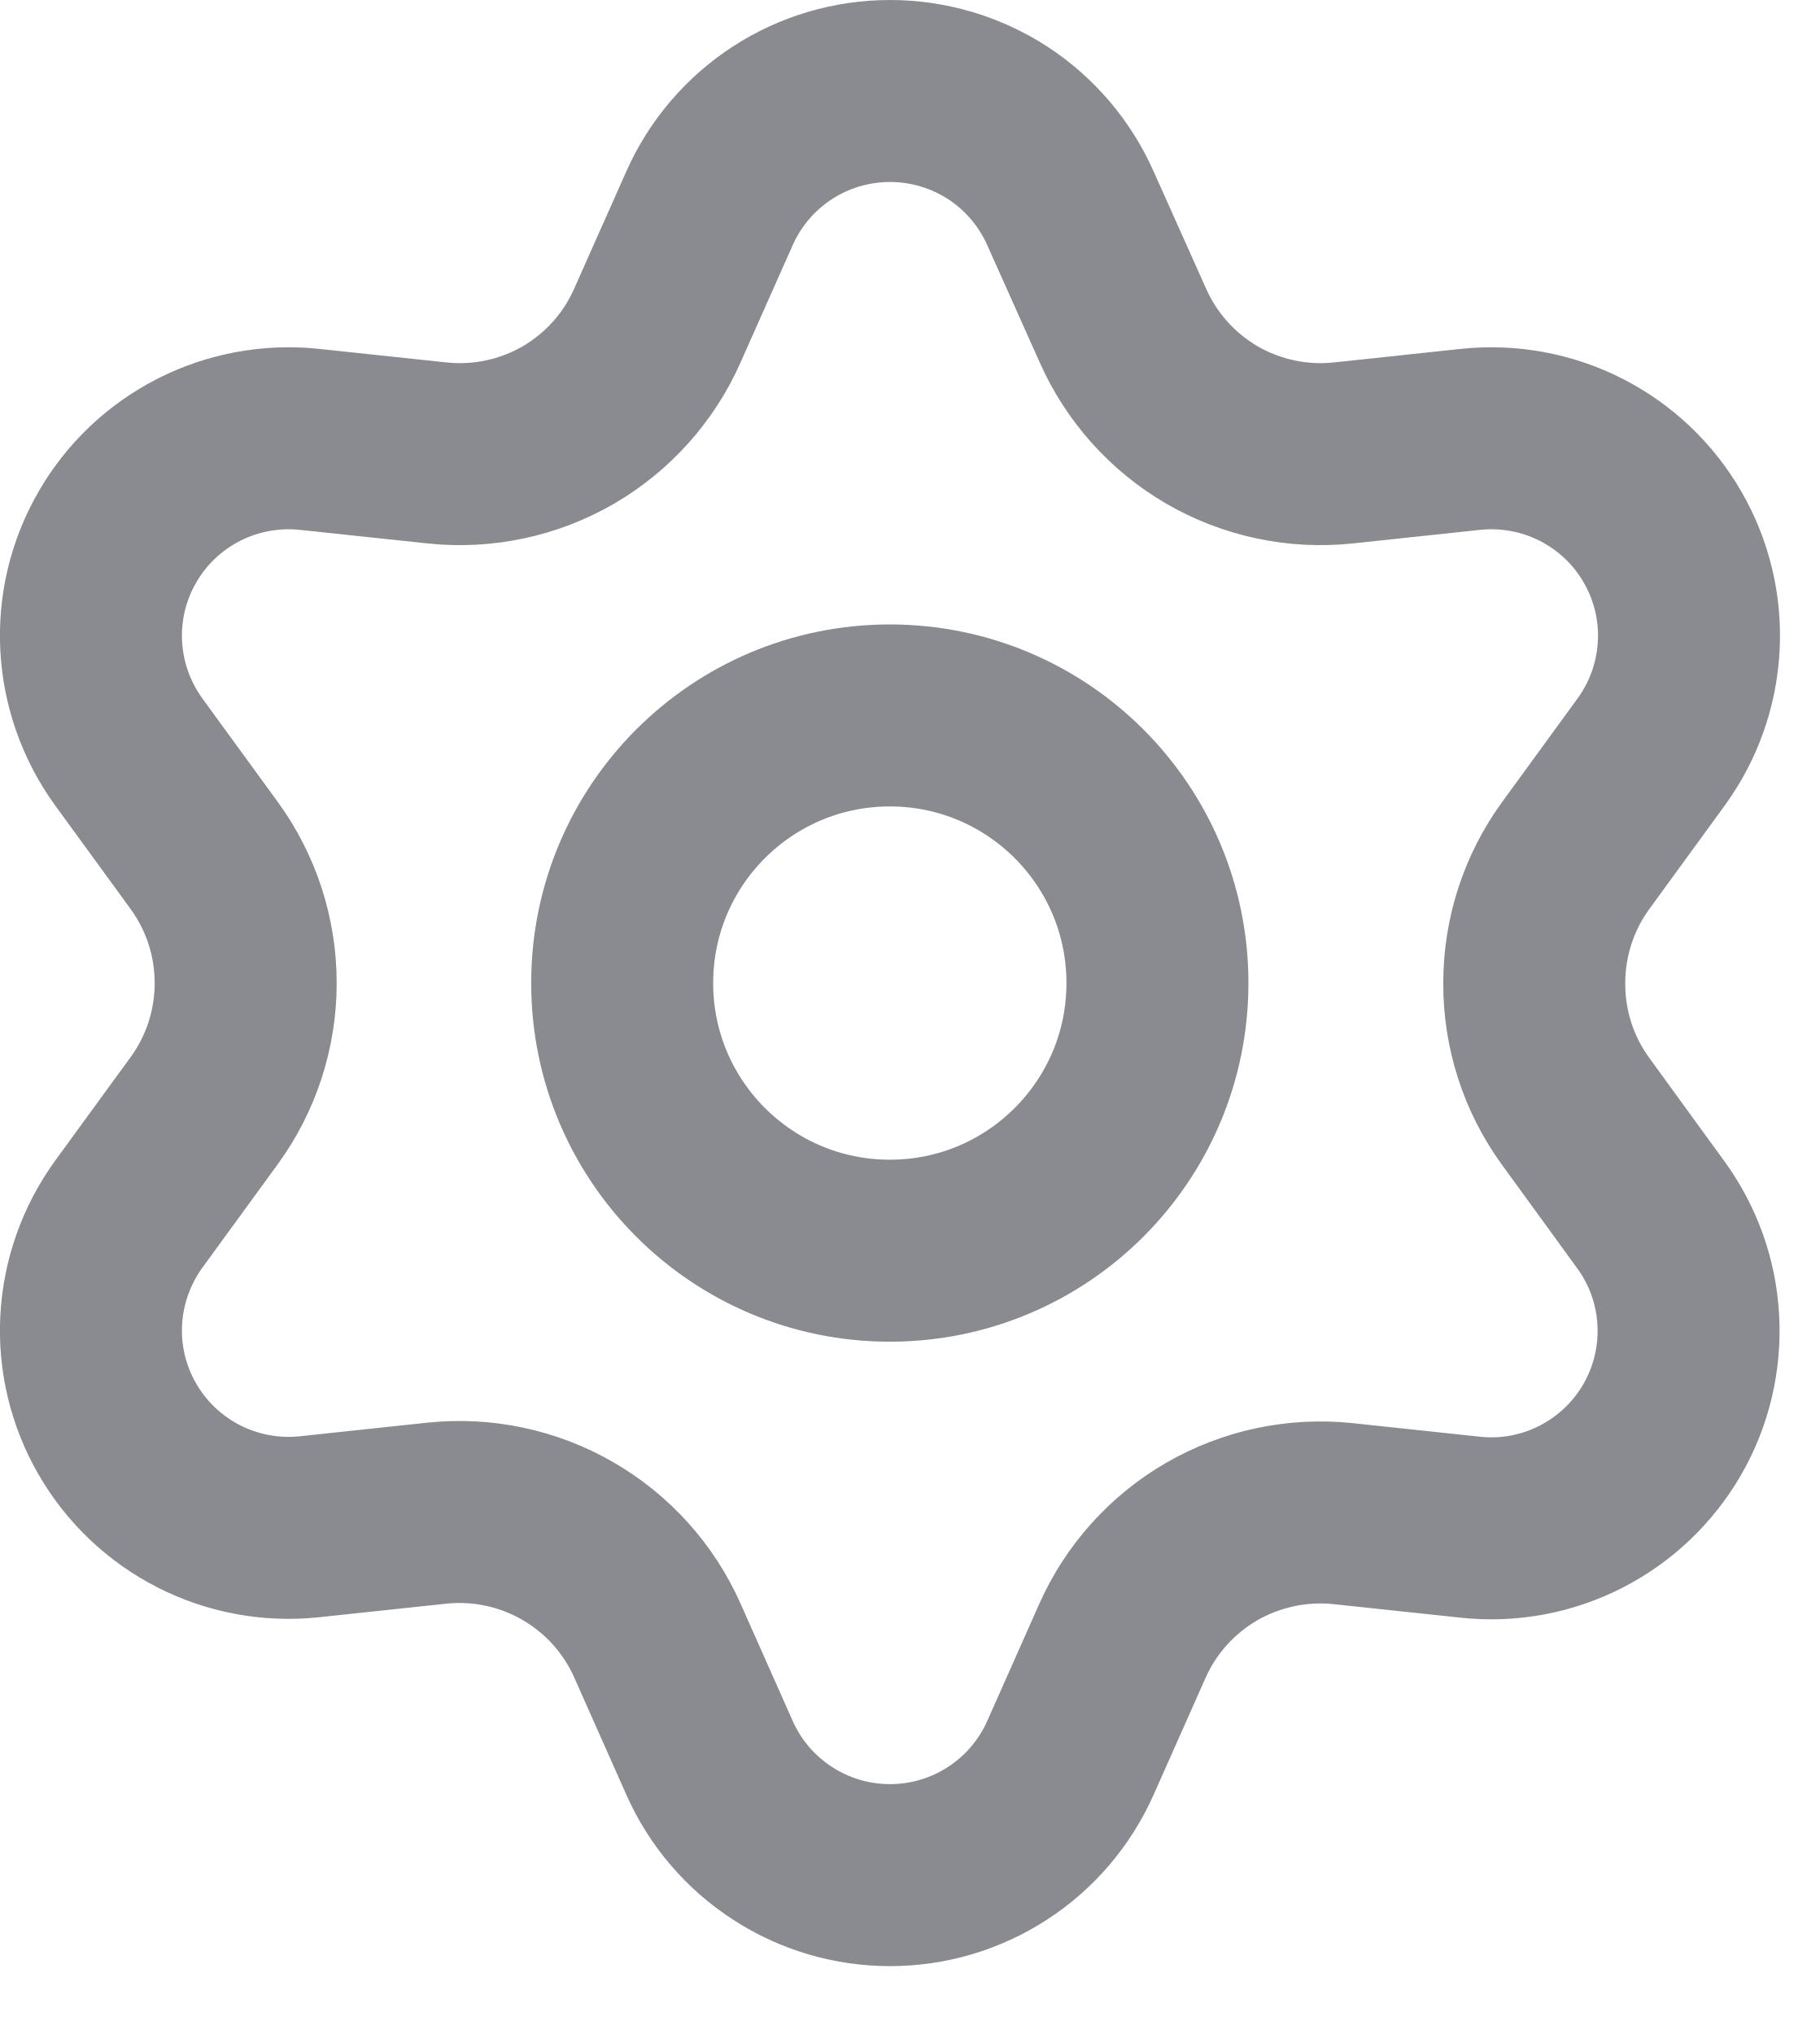
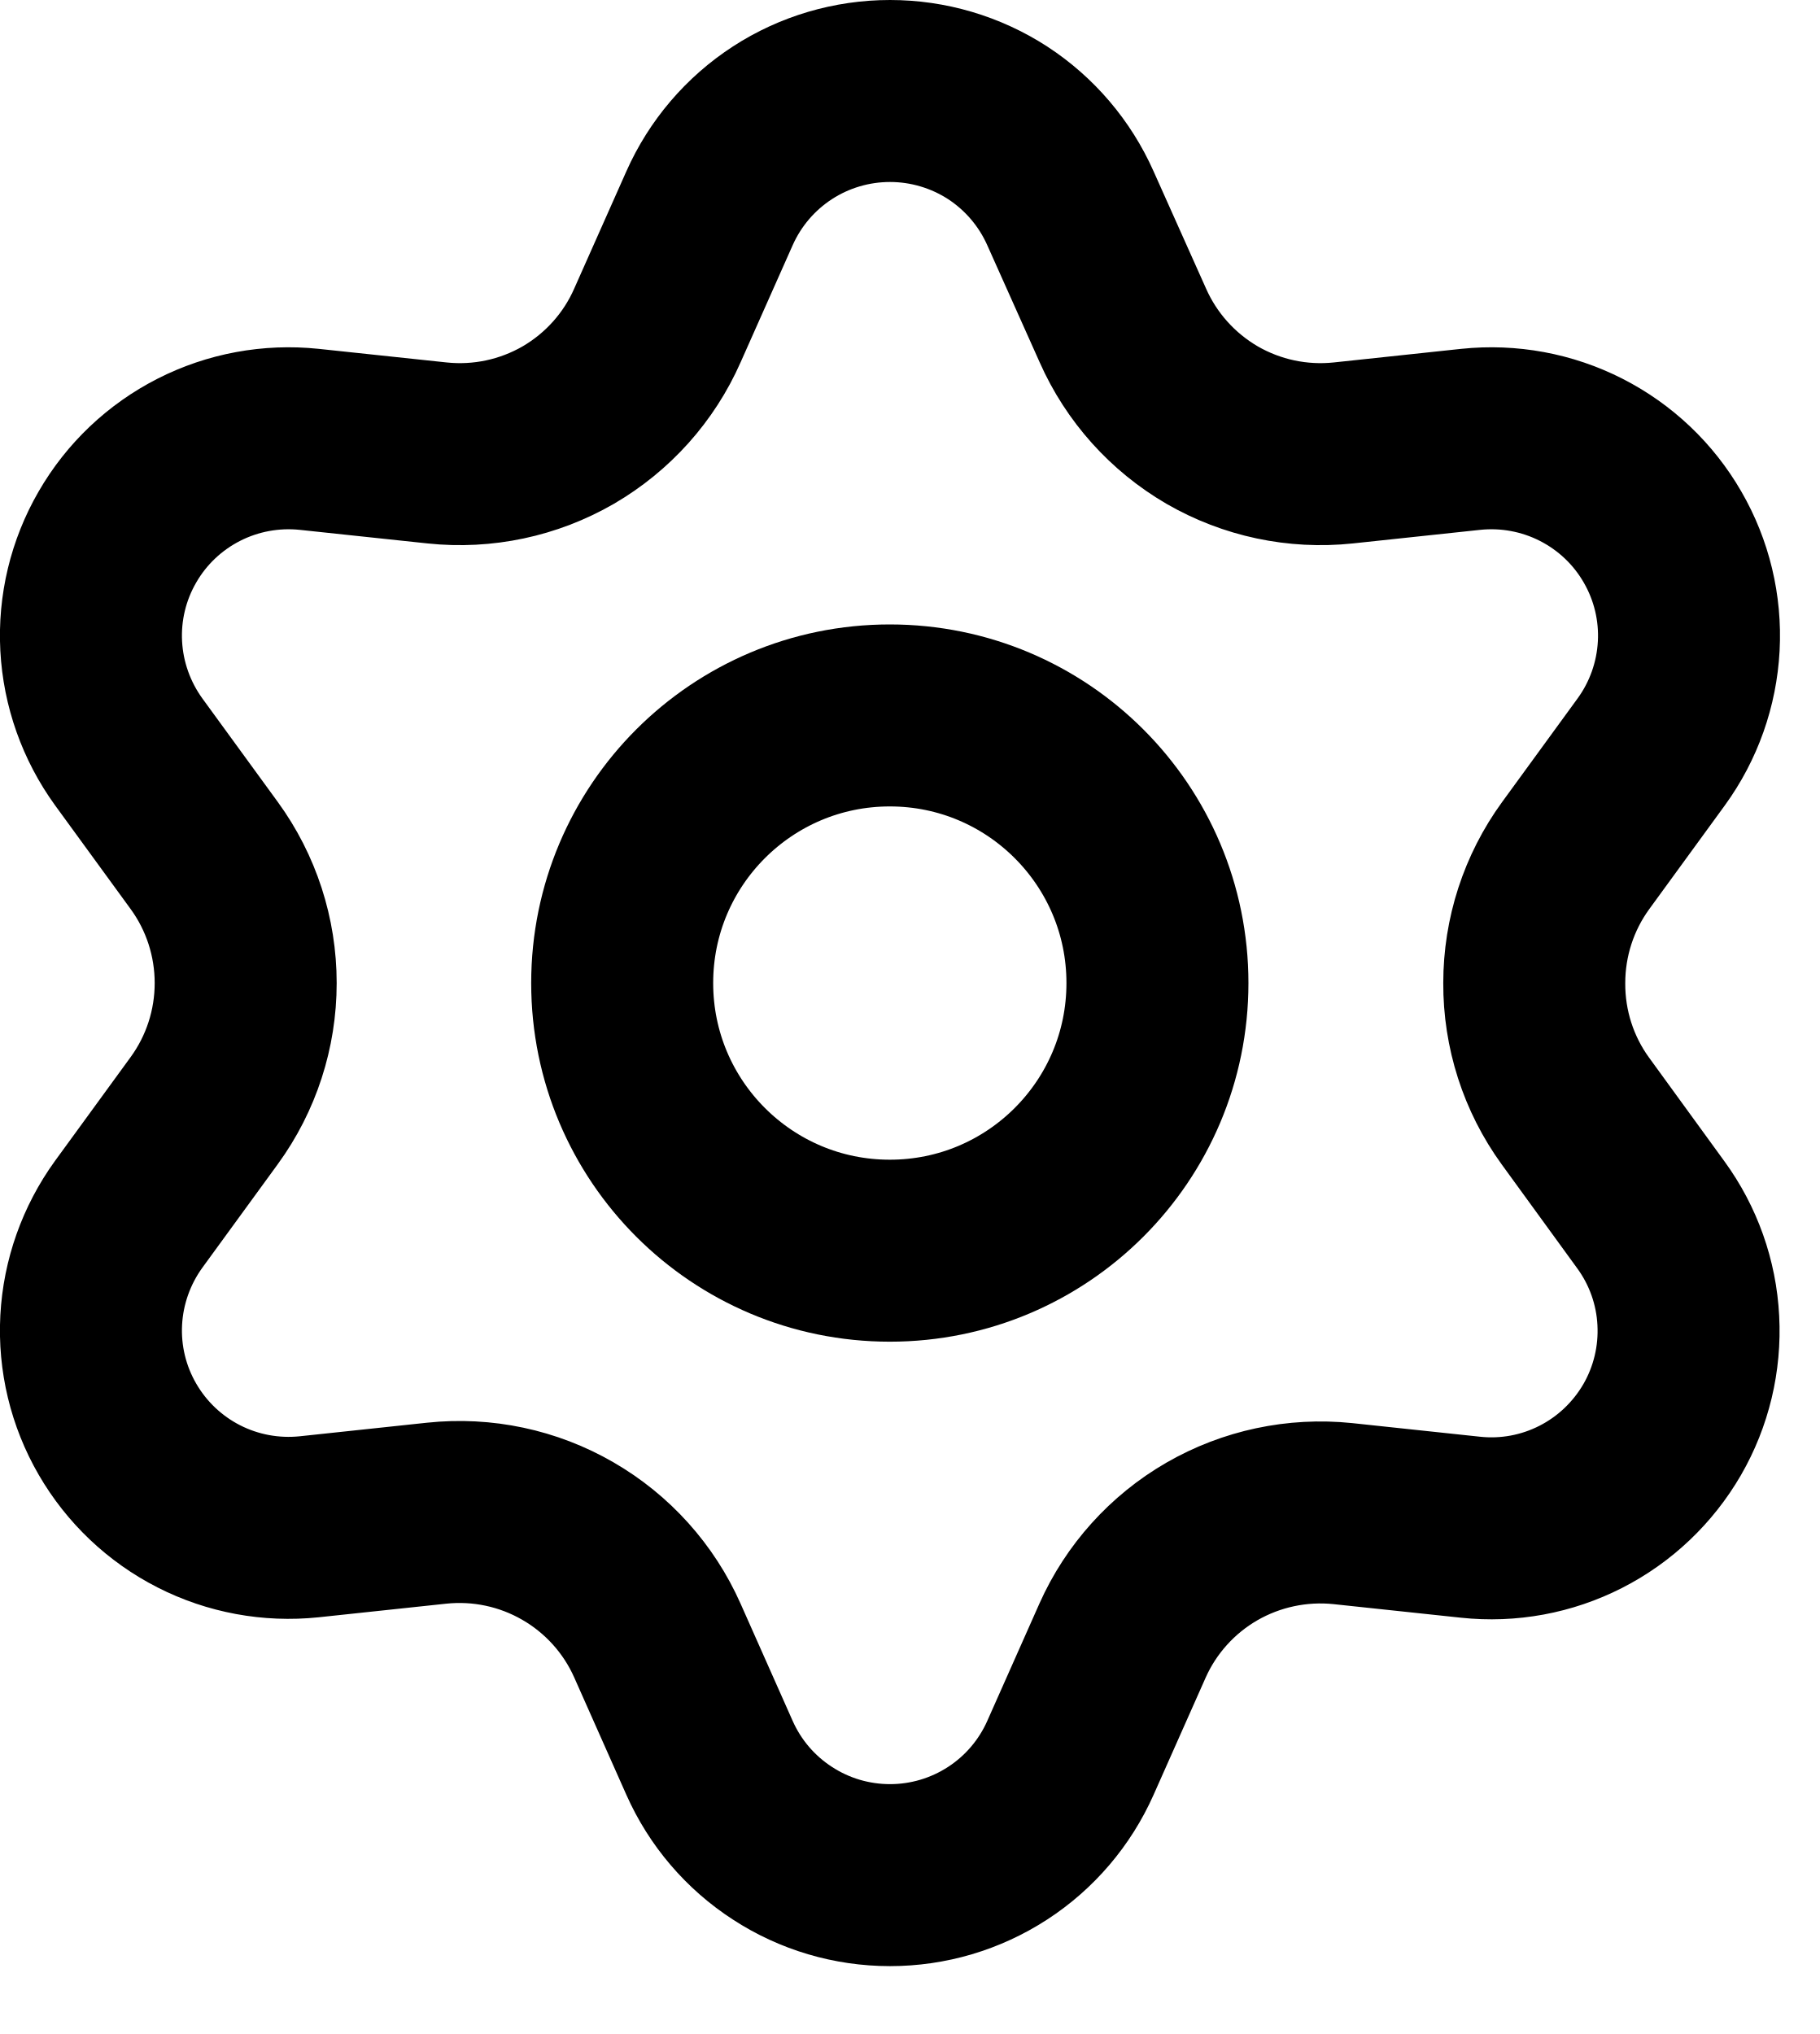
<svg xmlns="http://www.w3.org/2000/svg" width="17" height="19" viewBox="0 0 17 19" fill="none">
-   <path d="M6.141 15.325L6.628 16.421C6.773 16.747 7.009 17.024 7.309 17.218C7.608 17.413 7.957 17.516 8.314 17.516C8.67 17.516 9.019 17.413 9.319 17.218C9.618 17.024 9.854 16.747 9.999 16.421L10.486 15.325C10.659 14.937 10.951 14.613 11.319 14.4C11.69 14.186 12.119 14.095 12.544 14.139L13.736 14.266C14.091 14.304 14.448 14.238 14.766 14.076C15.084 13.914 15.348 13.663 15.527 13.354C15.705 13.046 15.79 12.691 15.771 12.335C15.753 11.979 15.631 11.636 15.421 11.348L14.716 10.378C14.464 10.031 14.33 9.612 14.332 9.183C14.332 8.755 14.467 8.338 14.719 7.992L15.425 7.023C15.635 6.734 15.756 6.391 15.775 6.035C15.794 5.679 15.709 5.325 15.53 5.016C15.352 4.707 15.088 4.457 14.77 4.295C14.452 4.133 14.094 4.067 13.739 4.104L12.548 4.231C12.122 4.276 11.694 4.185 11.323 3.971C10.954 3.756 10.662 3.431 10.489 3.04L9.999 1.945C9.854 1.619 9.618 1.342 9.319 1.147C9.019 0.953 8.67 0.85 8.314 0.85C7.957 0.85 7.608 0.953 7.309 1.147C7.009 1.342 6.773 1.619 6.628 1.945L6.141 3.04C5.969 3.431 5.677 3.756 5.308 3.971C4.937 4.185 4.509 4.276 4.083 4.231L2.888 4.104C2.533 4.067 2.175 4.133 1.857 4.295C1.539 4.457 1.275 4.707 1.097 5.016C0.918 5.325 0.833 5.679 0.852 6.035C0.871 6.391 0.993 6.734 1.202 7.023L1.908 7.992C2.16 8.338 2.295 8.755 2.295 9.183C2.295 9.611 2.16 10.028 1.908 10.374L1.202 11.343C0.993 11.632 0.871 11.975 0.852 12.331C0.833 12.687 0.918 13.041 1.097 13.35C1.275 13.658 1.539 13.909 1.857 14.071C2.175 14.233 2.533 14.299 2.888 14.262L4.079 14.135C4.505 14.09 4.934 14.181 5.304 14.395C5.675 14.609 5.968 14.935 6.141 15.325Z" stroke="#8A8A91" stroke-width="1.7" stroke-linecap="round" stroke-linejoin="round" />
-   <path d="M8.312 11.683C9.693 11.683 10.812 10.564 10.812 9.183C10.812 7.802 9.693 6.683 8.312 6.683C6.931 6.683 5.812 7.802 5.812 9.183C5.812 10.564 6.931 11.683 8.312 11.683Z" stroke="#8A8A91" stroke-width="1.7" stroke-linecap="round" stroke-linejoin="round" />
+   <path d="M6.141 15.325L6.628 16.421C6.773 16.747 7.009 17.024 7.309 17.218C7.608 17.413 7.957 17.516 8.314 17.516C8.67 17.516 9.019 17.413 9.319 17.218C9.618 17.024 9.854 16.747 9.999 16.421L10.486 15.325C10.659 14.937 10.951 14.613 11.319 14.4C11.69 14.186 12.119 14.095 12.544 14.139L13.736 14.266C14.091 14.304 14.448 14.238 14.766 14.076C15.084 13.914 15.348 13.663 15.527 13.354C15.705 13.046 15.79 12.691 15.771 12.335C15.753 11.979 15.631 11.636 15.421 11.348L14.716 10.378C14.464 10.031 14.33 9.612 14.332 9.183C14.332 8.755 14.467 8.338 14.719 7.992L15.425 7.023C15.635 6.734 15.756 6.391 15.775 6.035C15.794 5.679 15.709 5.325 15.53 5.016C15.352 4.707 15.088 4.457 14.77 4.295C14.452 4.133 14.094 4.067 13.739 4.104L12.548 4.231C12.122 4.276 11.694 4.185 11.323 3.971C10.954 3.756 10.662 3.431 10.489 3.04L9.999 1.945C9.854 1.619 9.618 1.342 9.319 1.147C9.019 0.953 8.67 0.85 8.314 0.85C7.957 0.85 7.608 0.953 7.309 1.147C7.009 1.342 6.773 1.619 6.628 1.945L6.141 3.04C5.969 3.431 5.677 3.756 5.308 3.971C4.937 4.185 4.509 4.276 4.083 4.231L2.888 4.104C2.533 4.067 2.175 4.133 1.857 4.295C1.539 4.457 1.275 4.707 1.097 5.016C0.918 5.325 0.833 5.679 0.852 6.035C0.871 6.391 0.993 6.734 1.202 7.023L1.908 7.992C2.16 8.338 2.295 8.755 2.295 9.183C2.295 9.611 2.16 10.028 1.908 10.374L1.202 11.343C0.993 11.632 0.871 11.975 0.852 12.331C0.833 12.687 0.918 13.041 1.097 13.35C1.275 13.658 1.539 13.909 1.857 14.071C2.175 14.233 2.533 14.299 2.888 14.262L4.079 14.135C4.505 14.09 4.934 14.181 5.304 14.395C5.675 14.609 5.968 14.935 6.141 15.325Z" stroke="currentColor" stroke-width="1.7" stroke-linecap="round" stroke-linejoin="round" />
+   <path d="M8.312 11.683C9.693 11.683 10.812 10.564 10.812 9.183C10.812 7.802 9.693 6.683 8.312 6.683C6.931 6.683 5.812 7.802 5.812 9.183C5.812 10.564 6.931 11.683 8.312 11.683Z" stroke="currentColor" stroke-width="1.7" stroke-linecap="round" stroke-linejoin="round" />
</svg>
